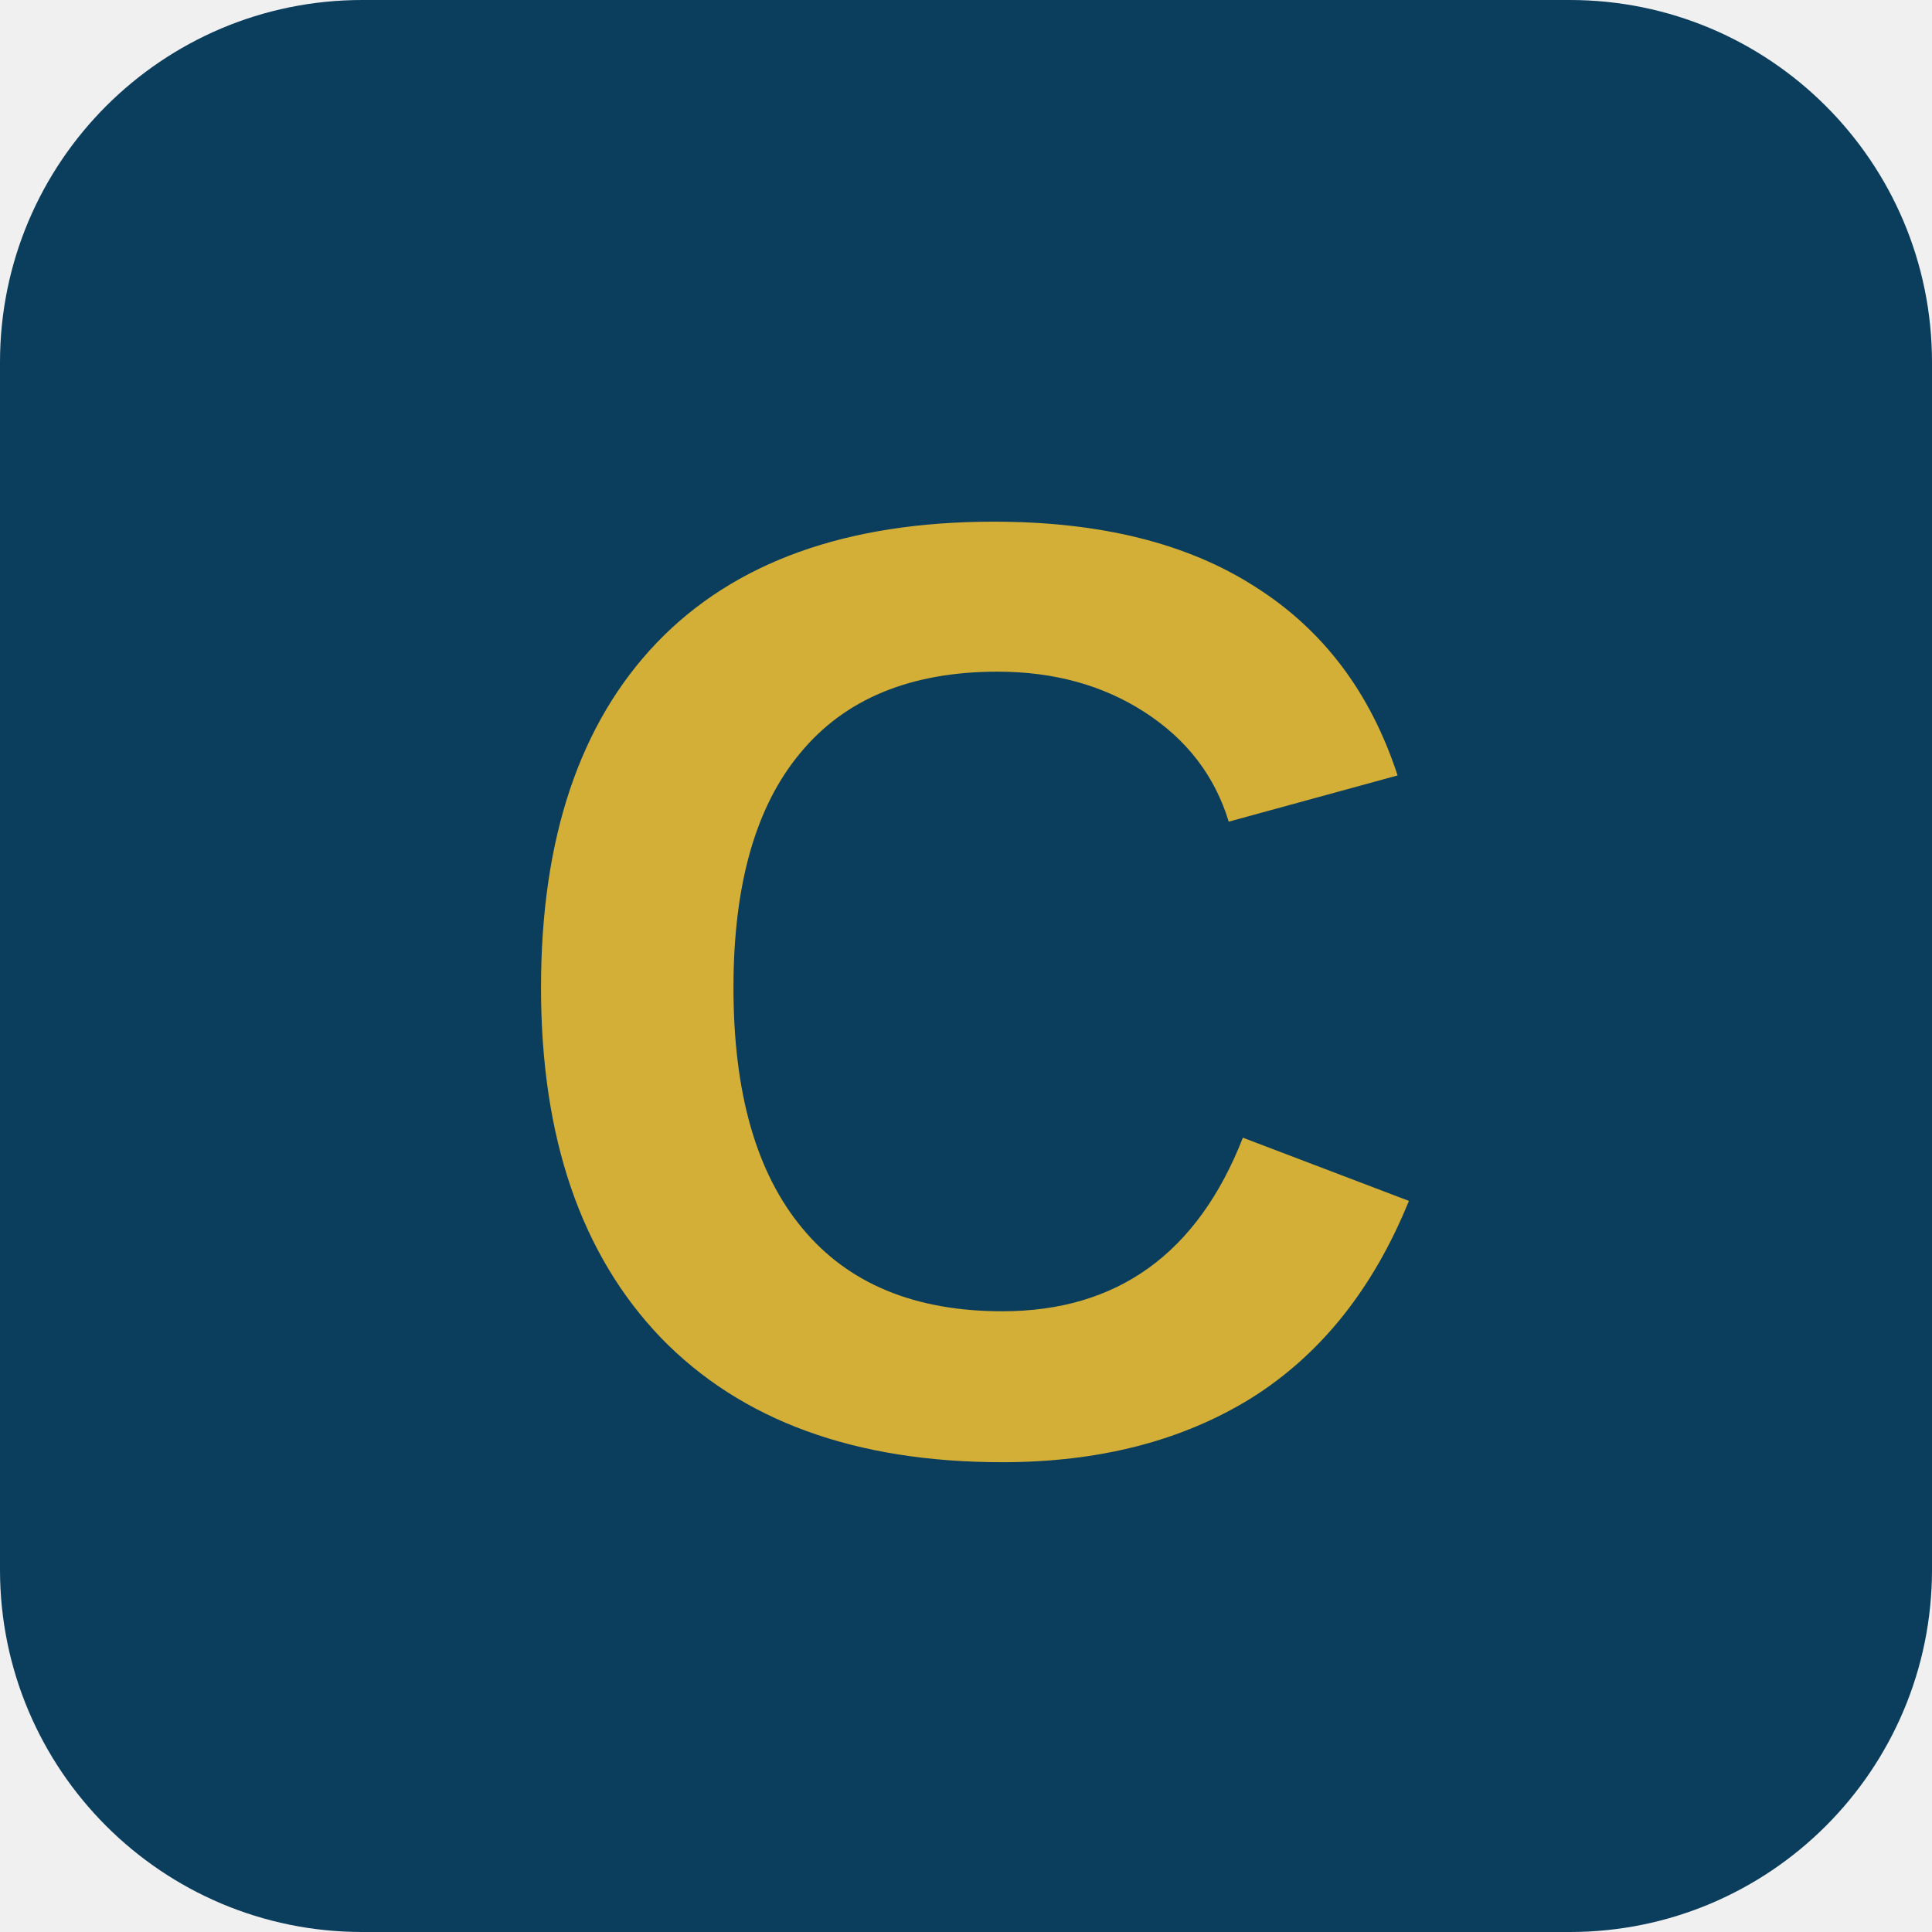
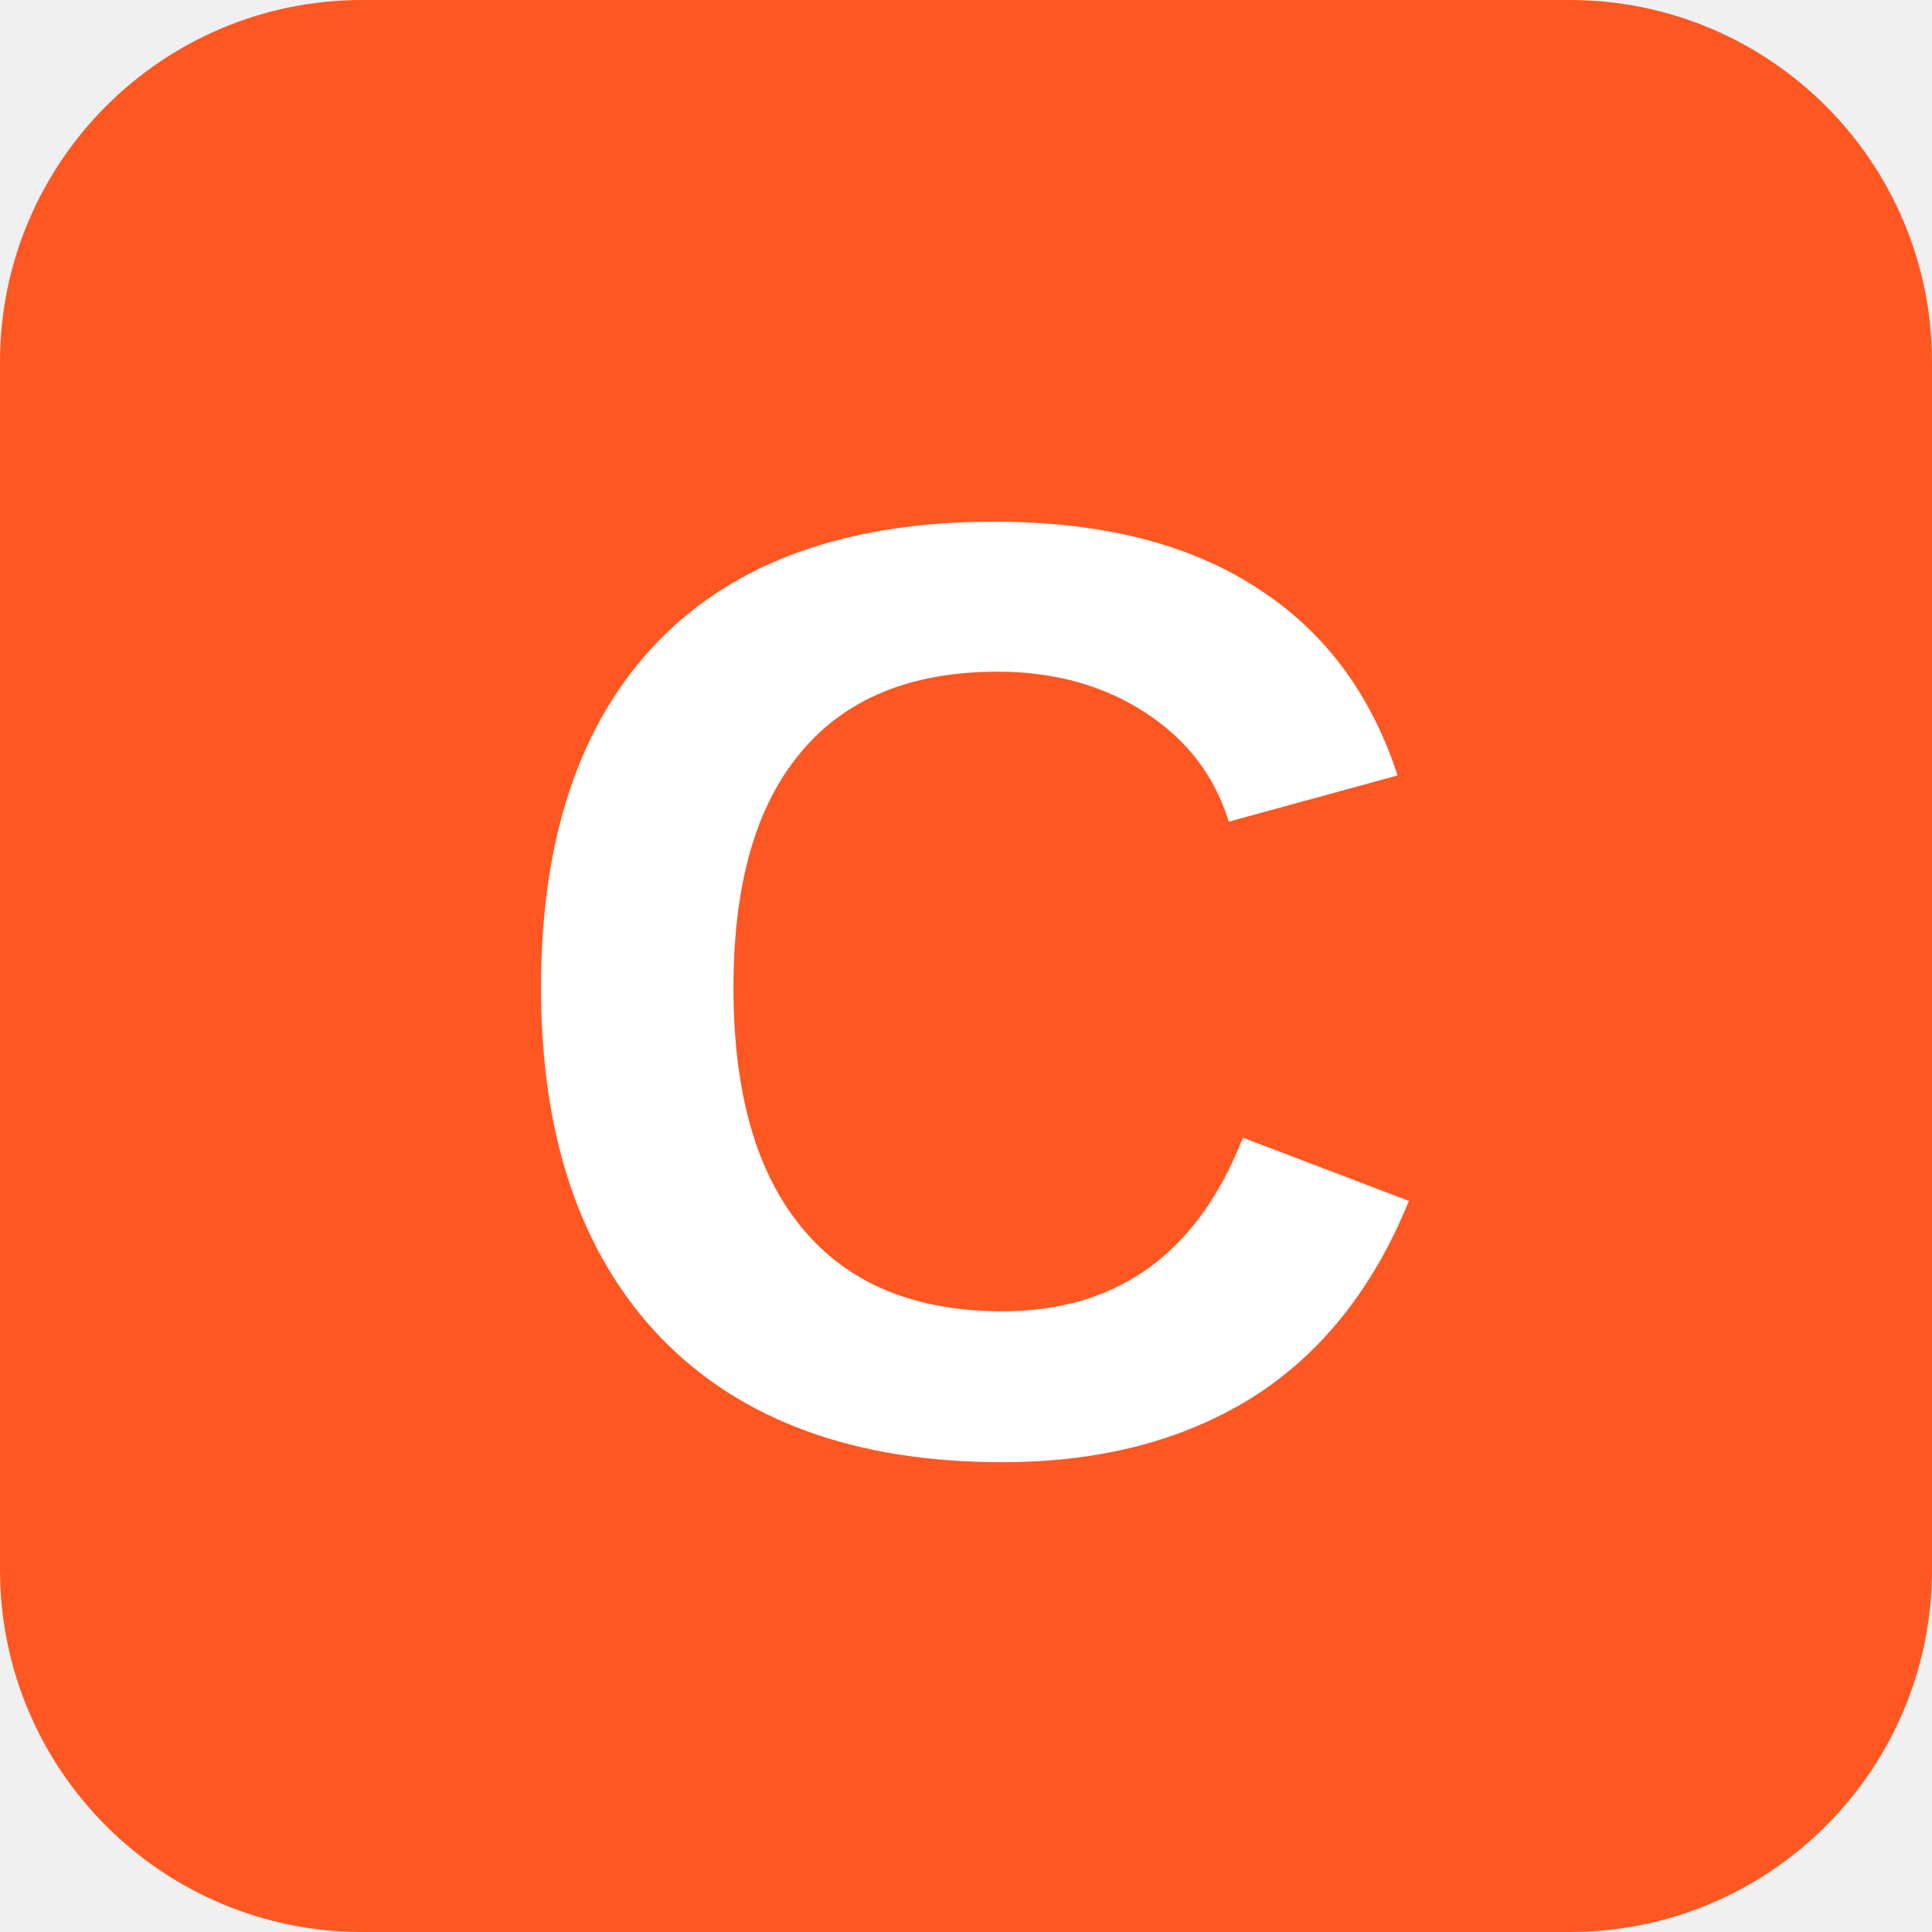
<svg xmlns="http://www.w3.org/2000/svg" viewBox="0 0 32 32">
-   <rect width="32" height="32" rx="6" fill="#0B3D5C" />
-   <text x="16" y="24" font-family="Arial,sans-serif" font-size="22" font-weight="800" fill="#D4AF37" text-anchor="middle">C</text>
+   <rect width="32" height="32" rx="6" fill="#FF5722" />
+   <text x="16" y="24" font-family="Arial,sans-serif" font-size="22" font-weight="800" fill="#FFFFFF" text-anchor="middle">C</text>
</svg>
